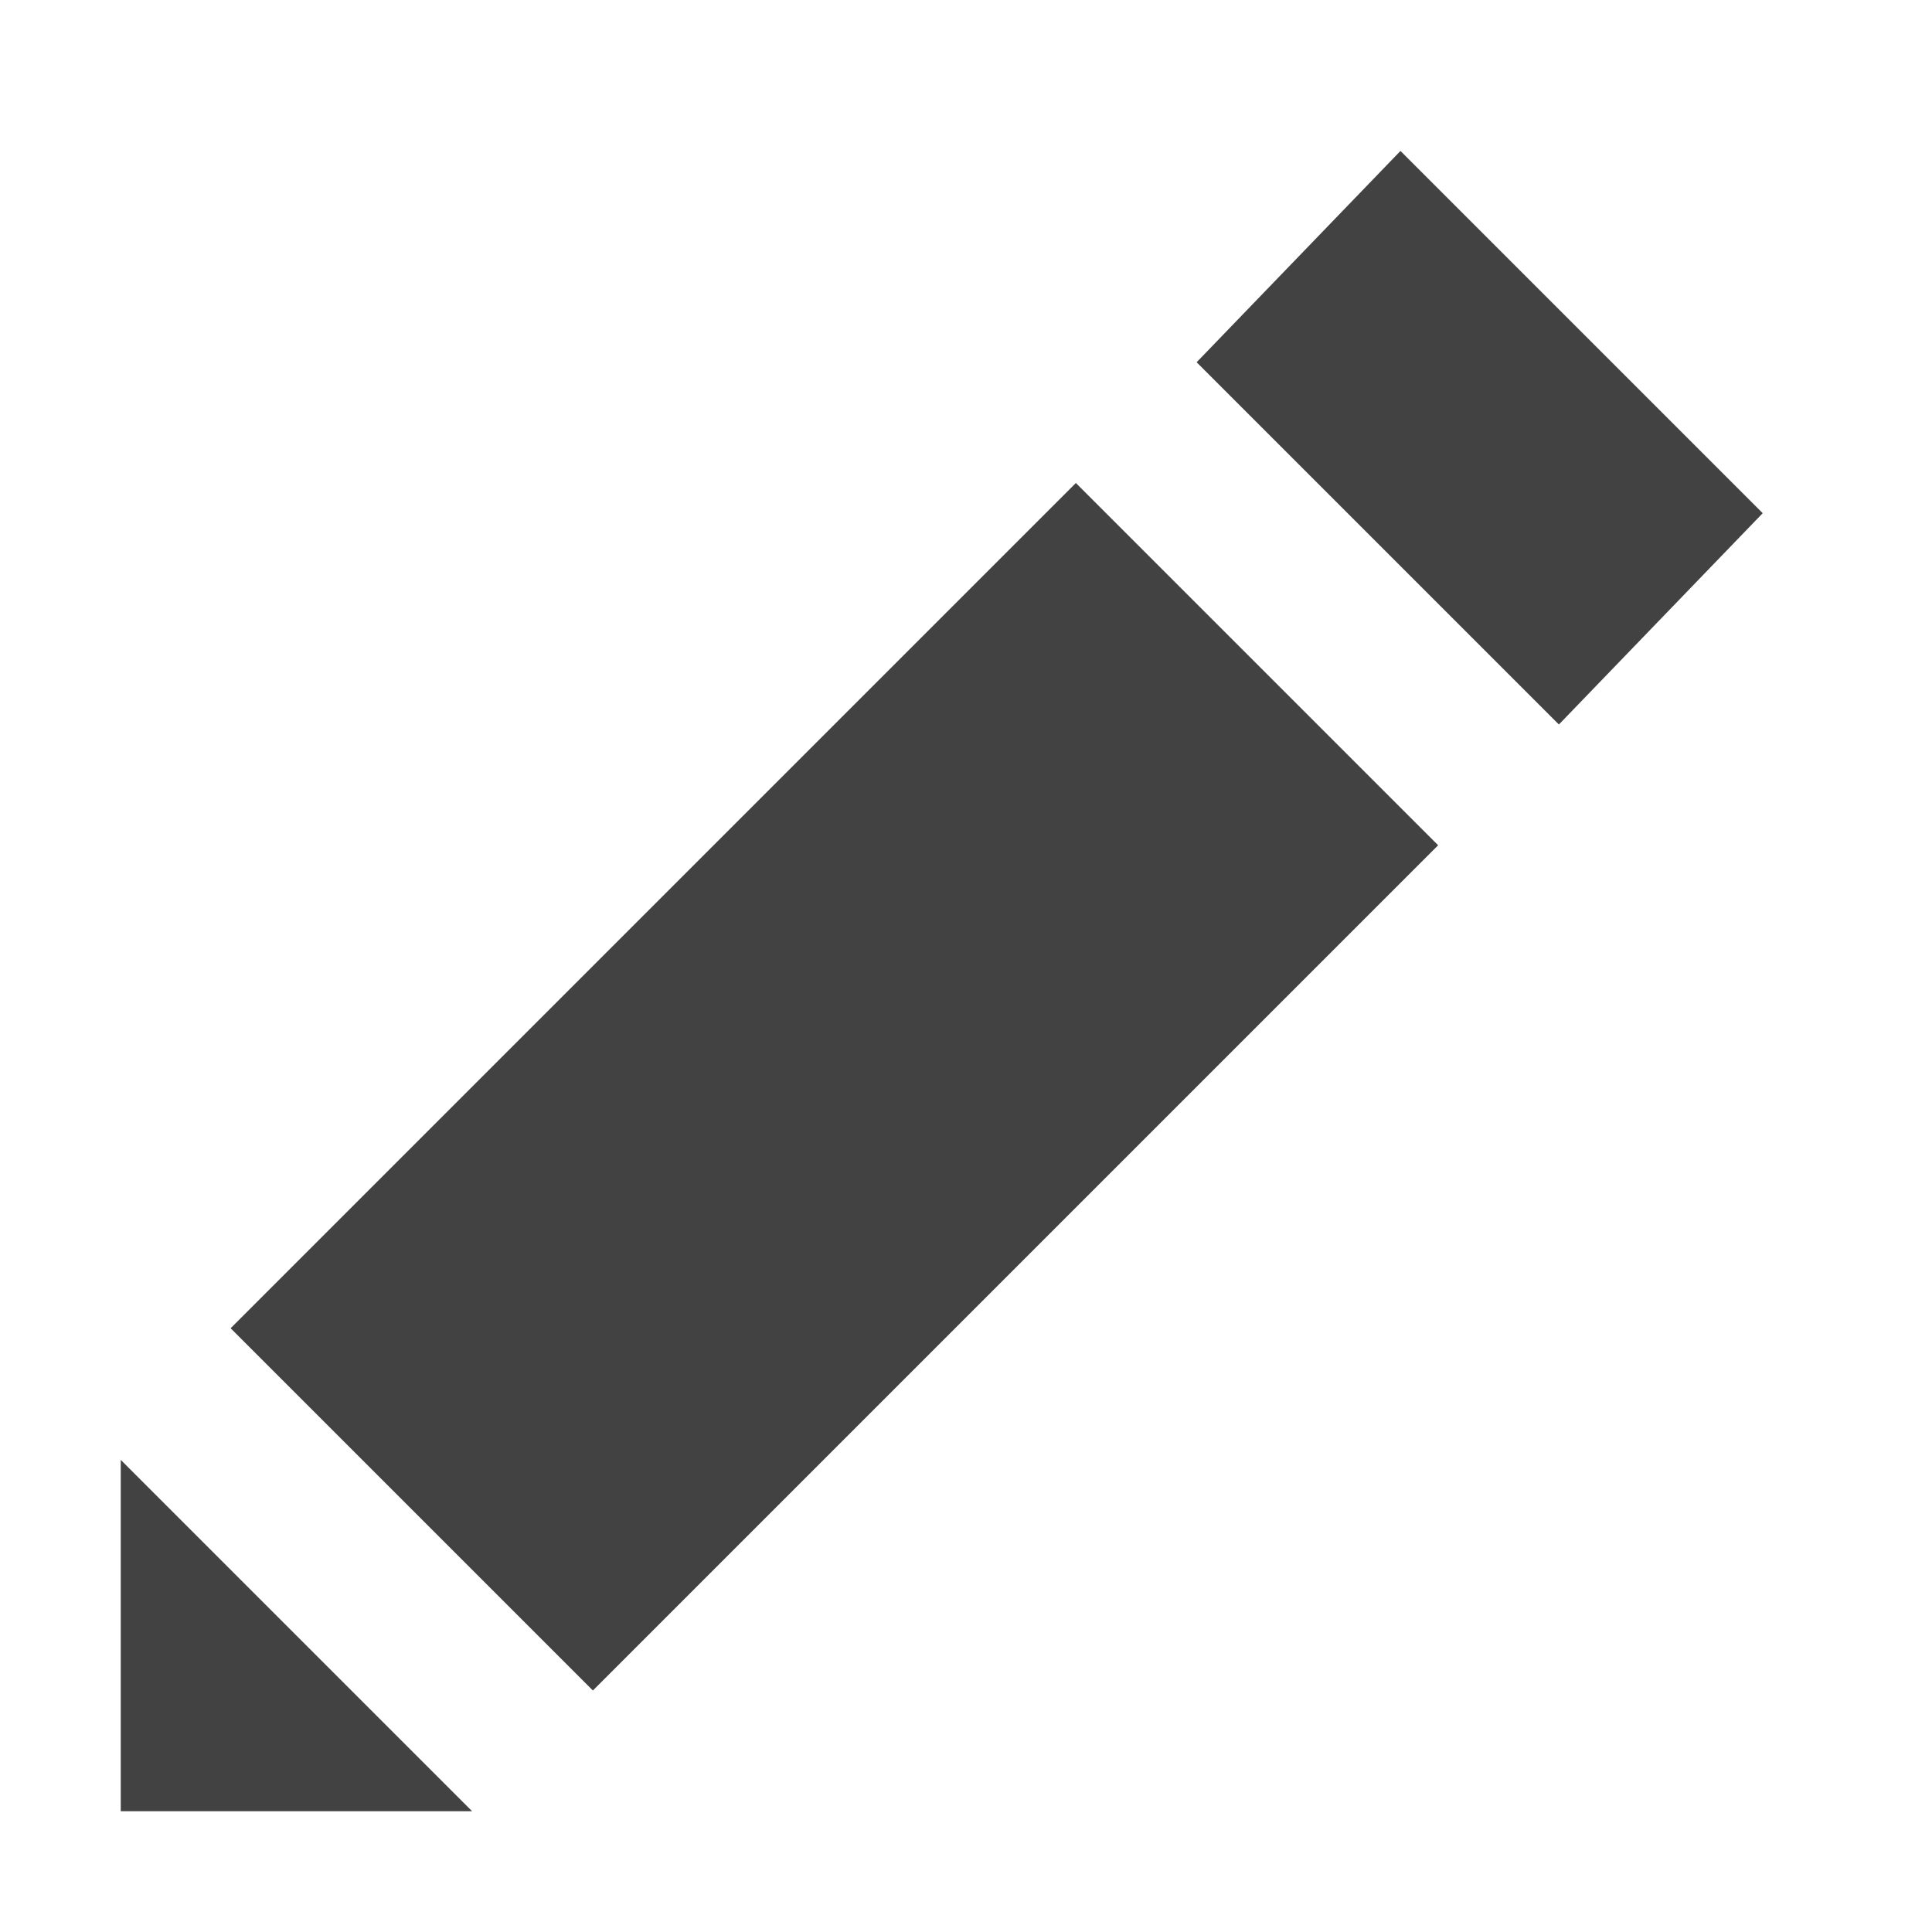
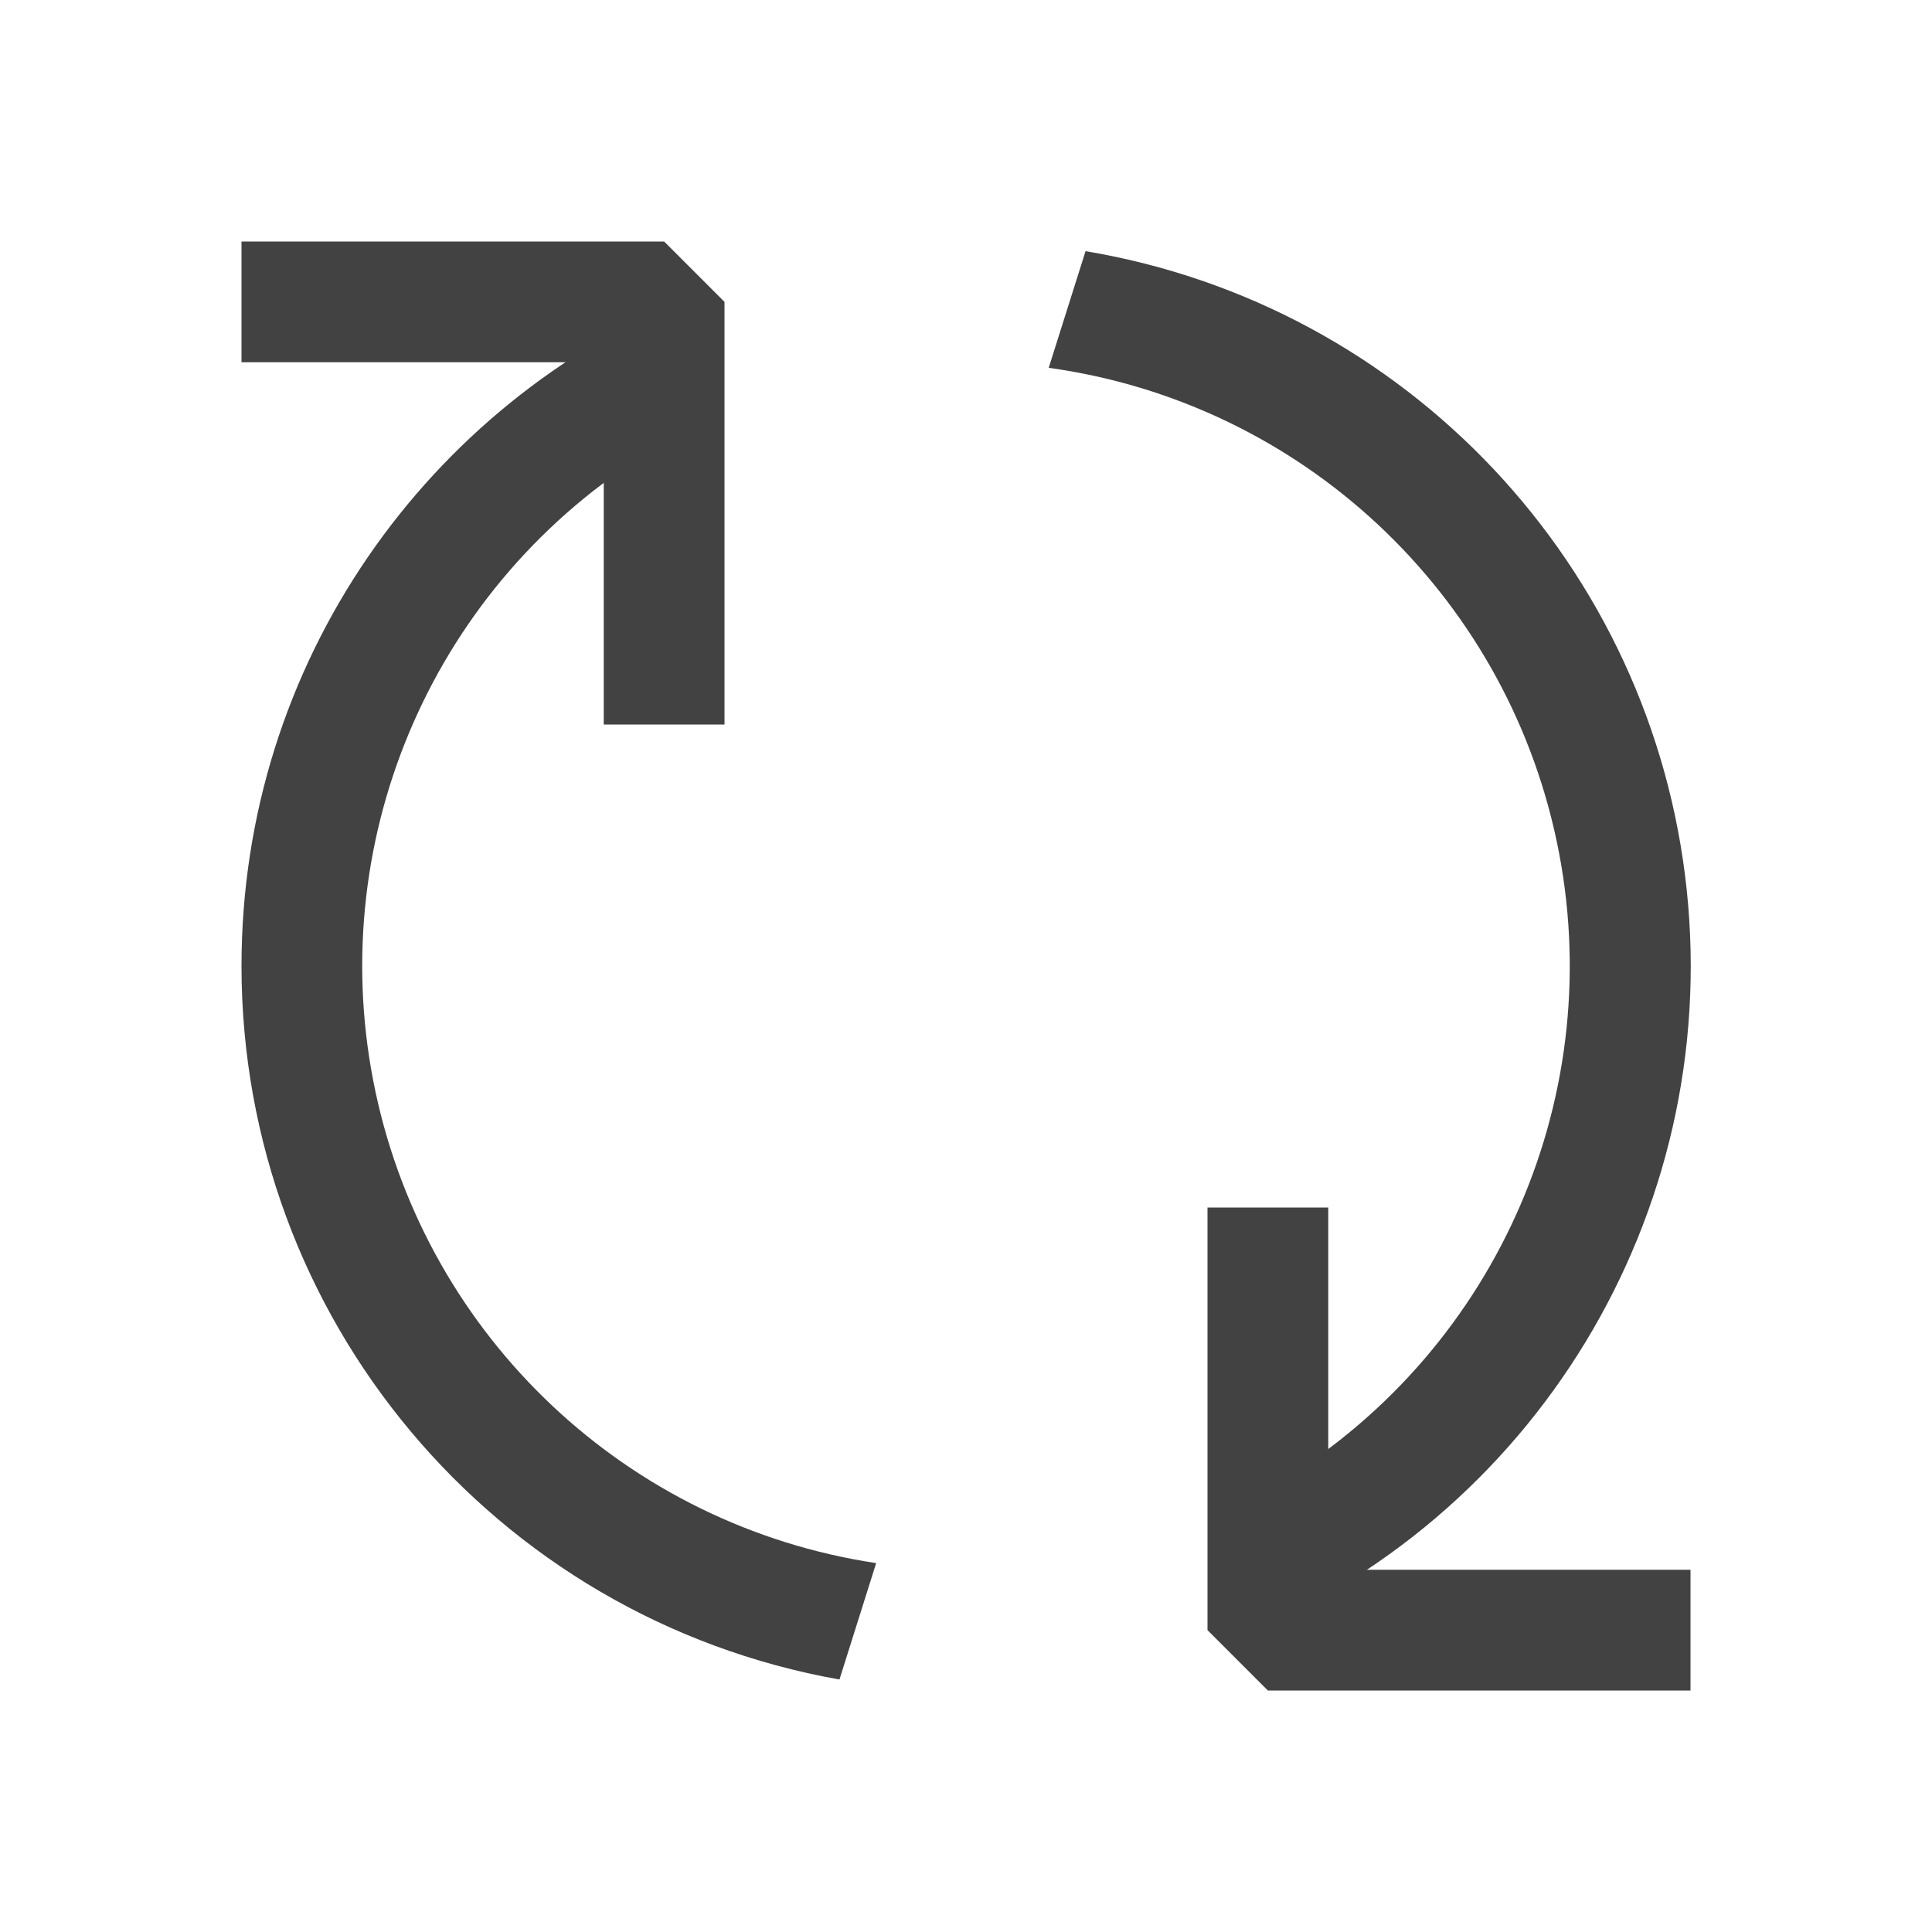
- <svg xmlns="http://www.w3.org/2000/svg" width="16" height="16">
-   <style type="text/css">.icon-canvas-transparent{opacity:0;fill:#F6F6F6;} .icon-vs-out{fill:#F6F6F6;} .icon-vs-bg{fill:#424242;}</style>
-   <path class="icon-canvas-transparent" d="M16 16h-16v-16h16v16z" id="canvas" />
-   <path class="icon-vs-out" d="M16 4.28l-11.673 11.72h-4.327v-4.406l11.477-11.594h.308l4.215 4.237v.043z" id="outline" style="display: none;" />
-   <path class="icon-vs-bg" d="M14.598 4.25l-1.688 1.75-3-3 1.688-1.75 3 3zm-5.688-.25l-7 7 3 3 7-7-3-3zm-7.91 8.09v2.91h2.91l-2.91-2.91z" id="iconBg" />
+ <svg xmlns="http://www.w3.org/2000/svg" width="16" height="16" fill="none" viewBox="0 0 16 16">
+   <path fill="#424242" fill-rule="evenodd" d="M2 8c0-2.51 1.541-4.66 3.73-5.555l-.424 1.342a5.001 5.001 0 0 0 1.95 9.158l-.304.964A6.002 6.002 0 0 1 2 8zm8.2 5.584A6.002 6.002 0 0 0 8.99 2.08l-.305.966a5.001 5.001 0 0 1 1.933 9.214l-.418 1.323z" clip-rule="evenodd" />
+   <path fill="#424242" fill-rule="evenodd" d="M5 3H2V2h3.5l.5.5V6H5V3zM11 13h3v1h-3.5l-.5-.5V10h1v3z" clip-rule="evenodd" />
</svg>
